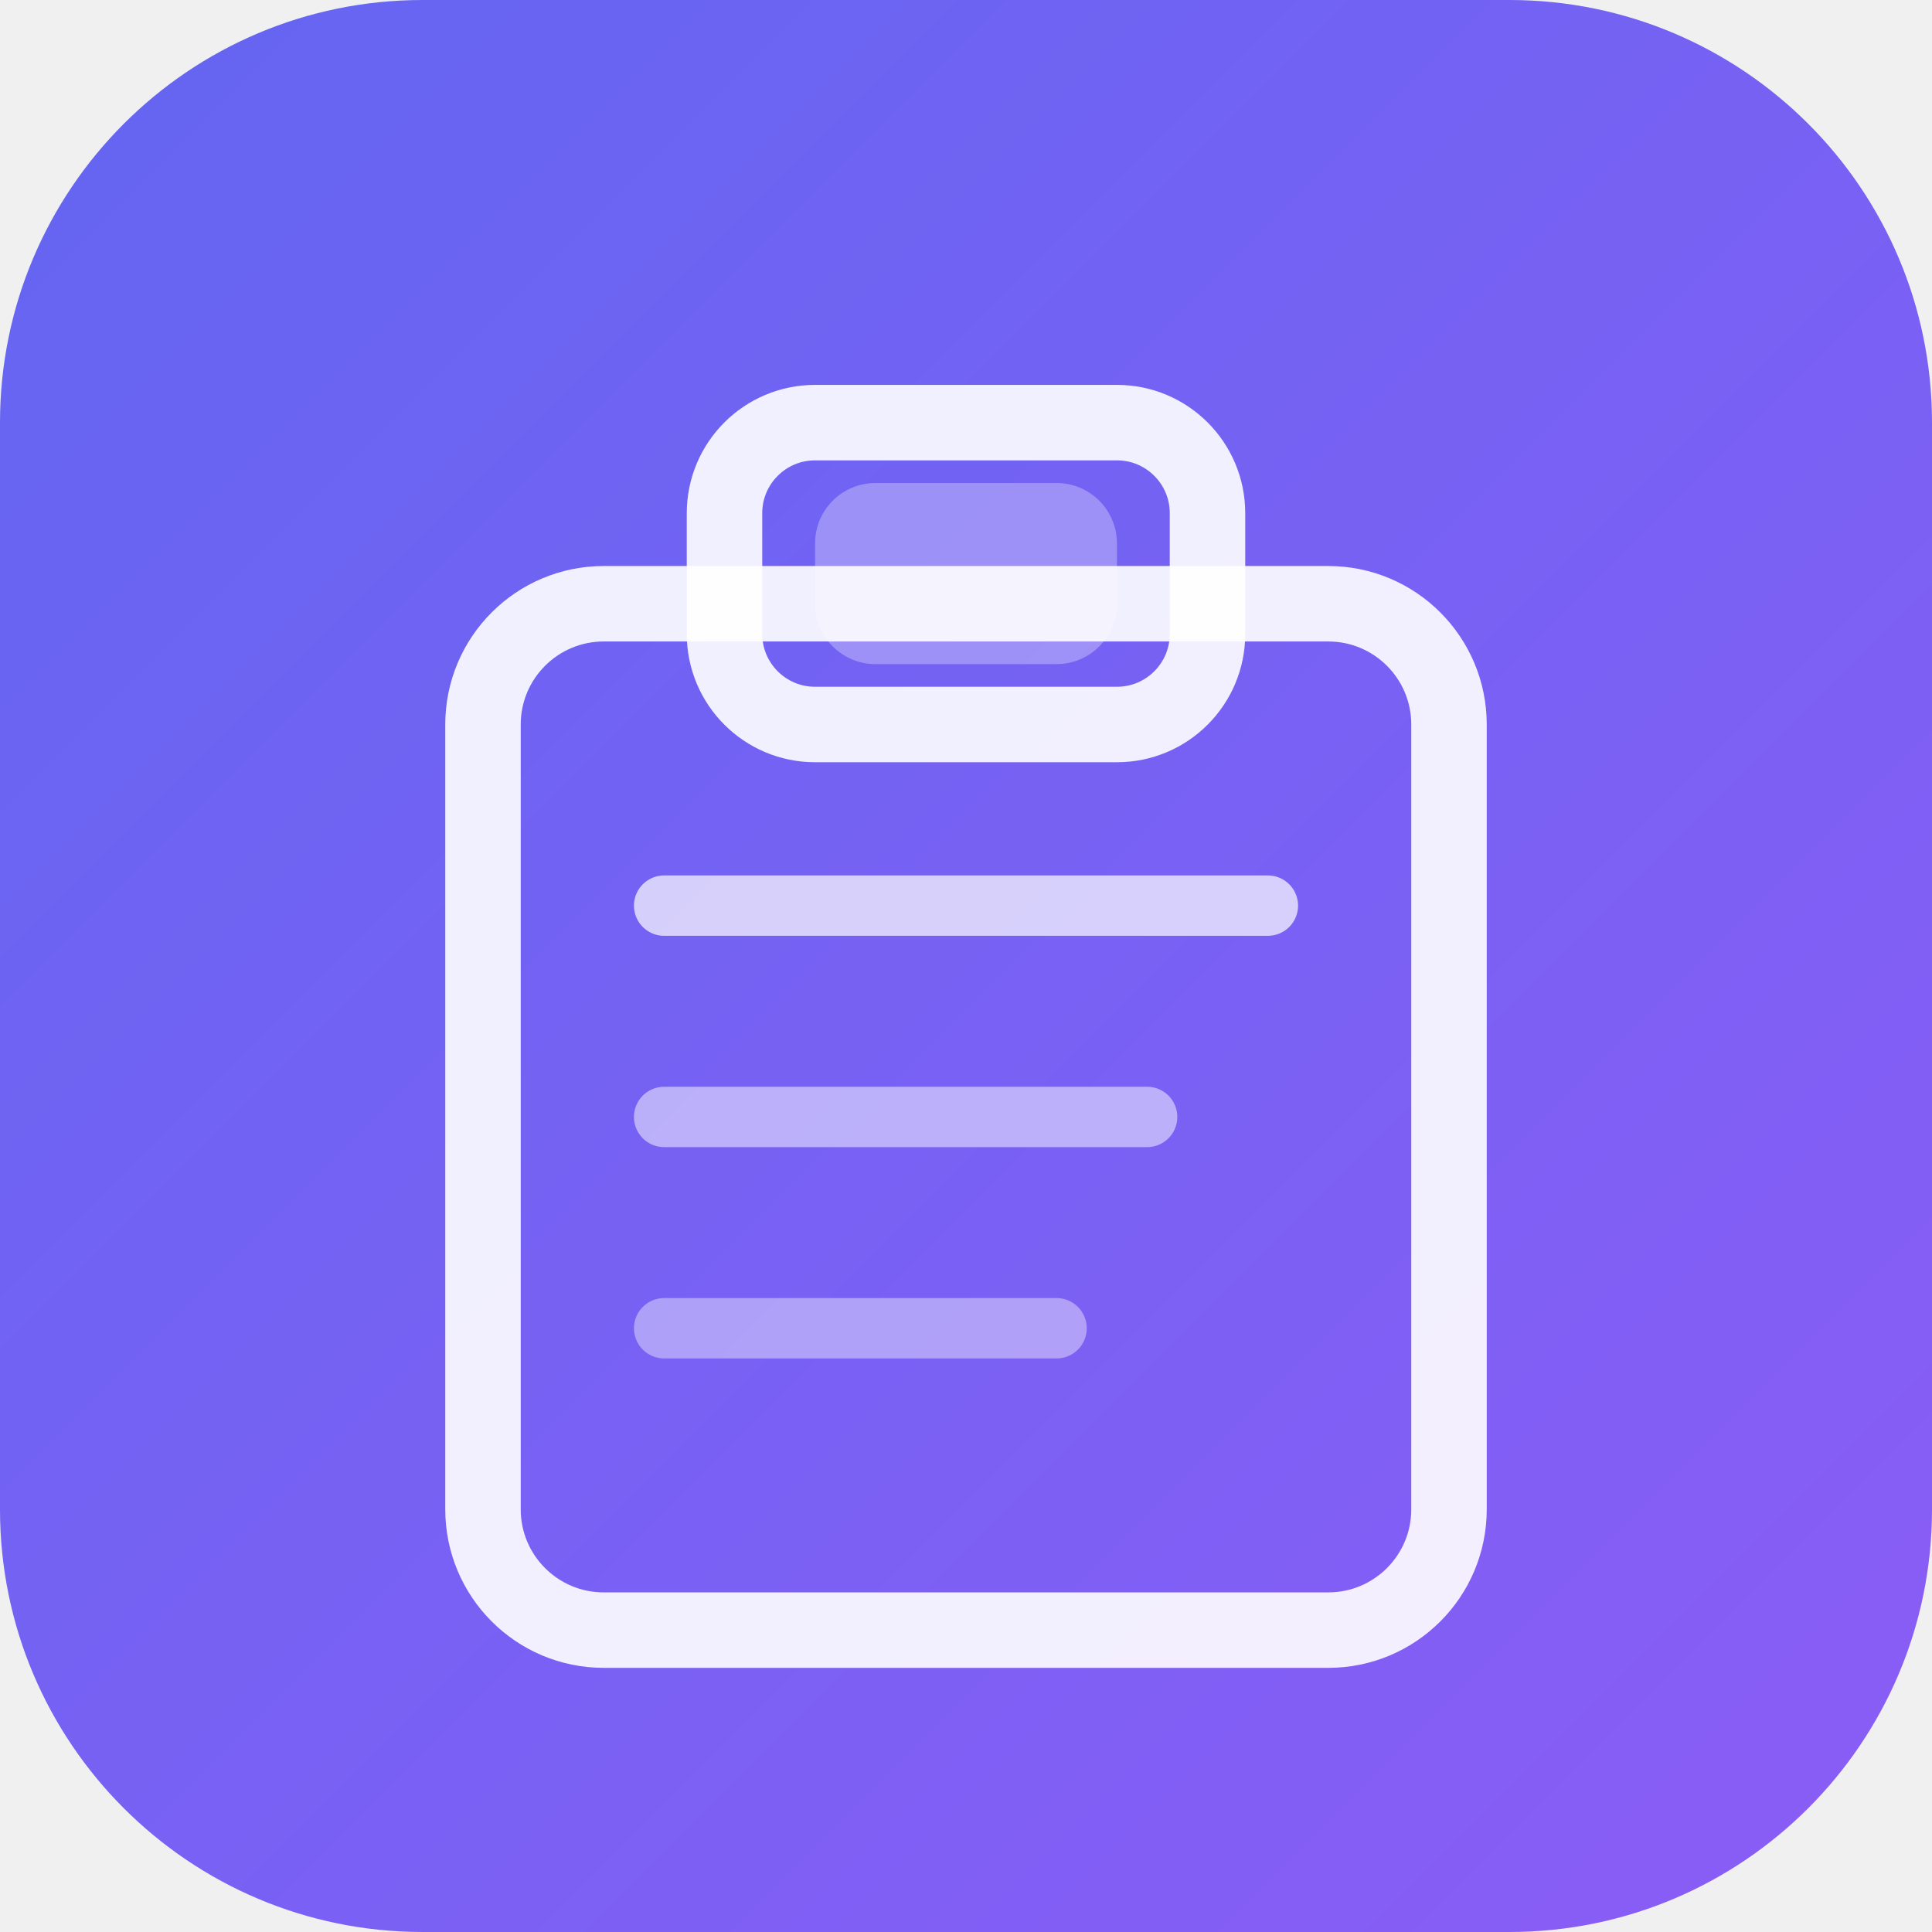
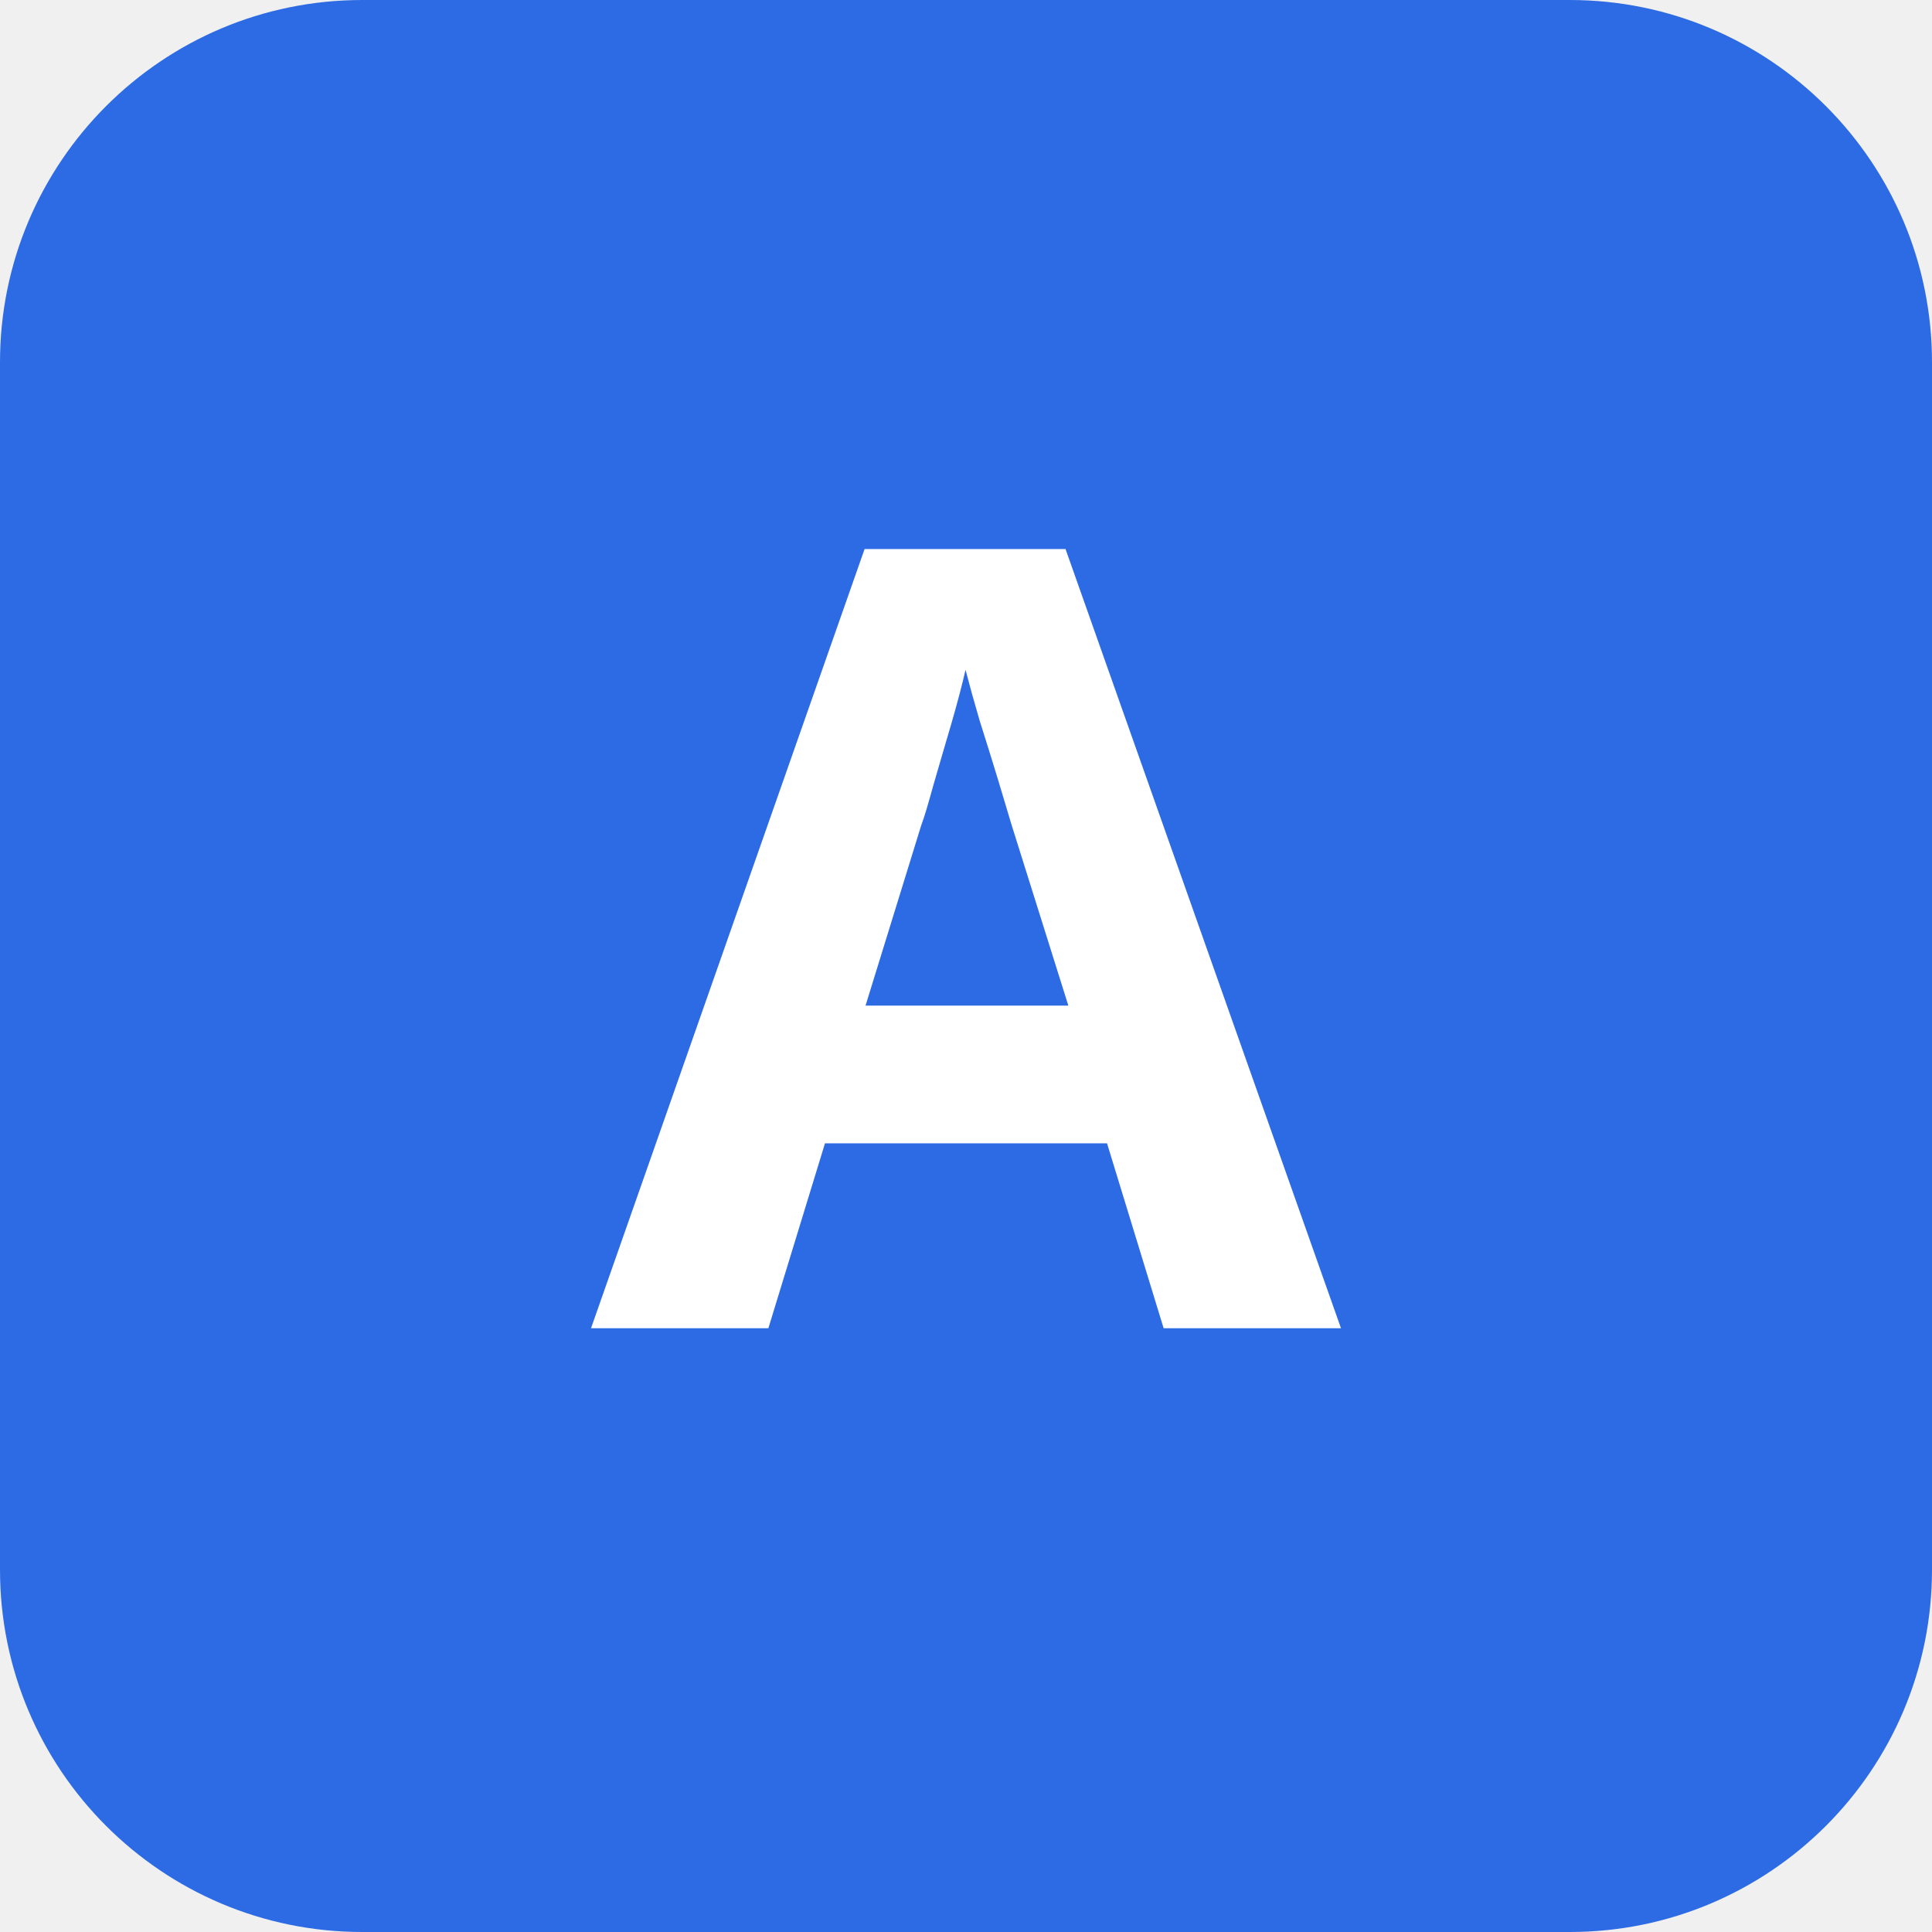
- <svg xmlns="http://www.w3.org/2000/svg" viewBox="0 0 64 64" width="64" height="64">
-   <defs>
-     <linearGradient id="bg" x1="0%" y1="0%" x2="100%" y2="100%">
-       <stop offset="0%" style="stop-color:#6366f1" />
-       <stop offset="100%" style="stop-color:#8b5cf6" />
-     </linearGradient>
-   </defs>
-   <rect width="64" height="64" rx="14" fill="url(#bg)" />
-   <rect x="16" y="20" width="32" height="34" rx="4" fill="none" stroke="white" stroke-width="2.5" opacity="0.9" />
-   <rect x="24" y="14" width="16" height="10" rx="3" fill="none" stroke="white" stroke-width="2.5" opacity="0.9" />
-   <rect x="27" y="16" width="10" height="6" rx="2" fill="white" opacity="0.3" />
-   <line x1="22" y1="30" x2="42" y2="30" stroke="white" stroke-width="2" stroke-linecap="round" opacity="0.7" />
-   <line x1="22" y1="37" x2="38" y2="37" stroke="white" stroke-width="2" stroke-linecap="round" opacity="0.5" />
-   <line x1="22" y1="44" x2="35" y2="44" stroke="white" stroke-width="2" stroke-linecap="round" opacity="0.4" />
+ <svg xmlns="http://www.w3.org/2000/svg" viewBox="0 0 32 32">
+   <rect width="32" height="32" rx="6" fill="#2D6BE4" />
+   <text x="16" y="22" text-anchor="middle" font-family="system-ui,sans-serif" font-size="18" font-weight="800" fill="white">A</text>
</svg>
